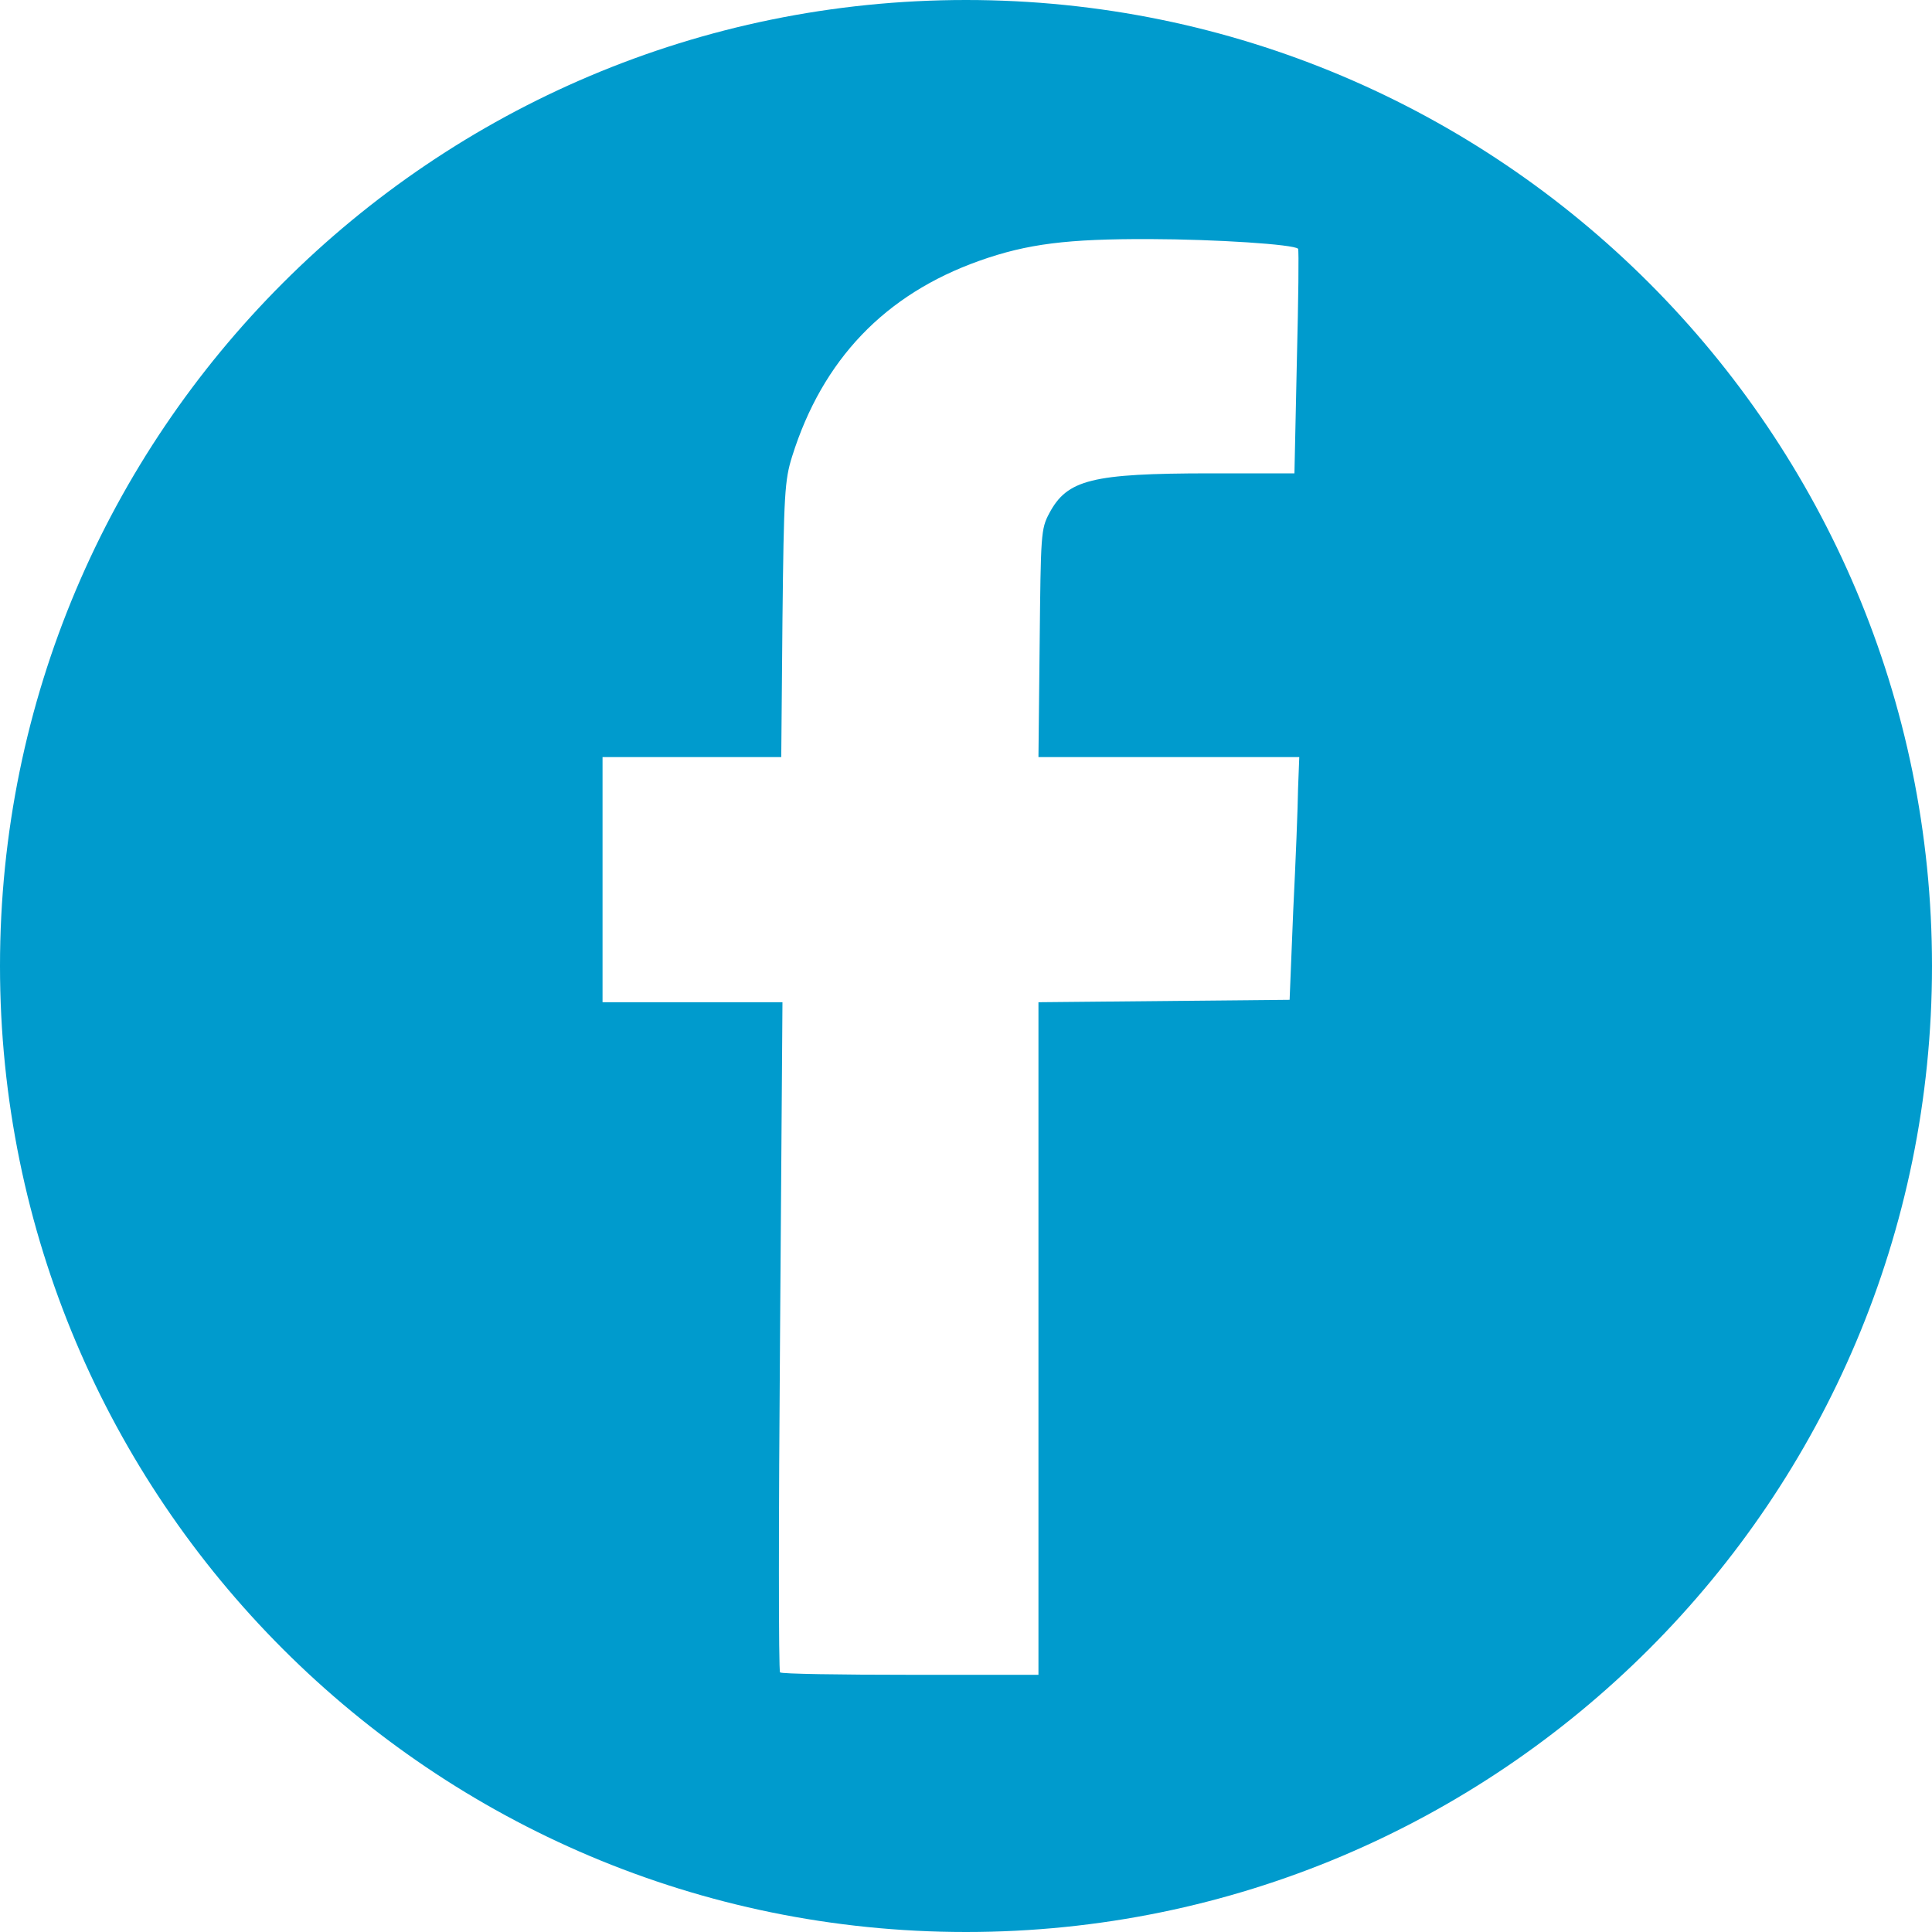
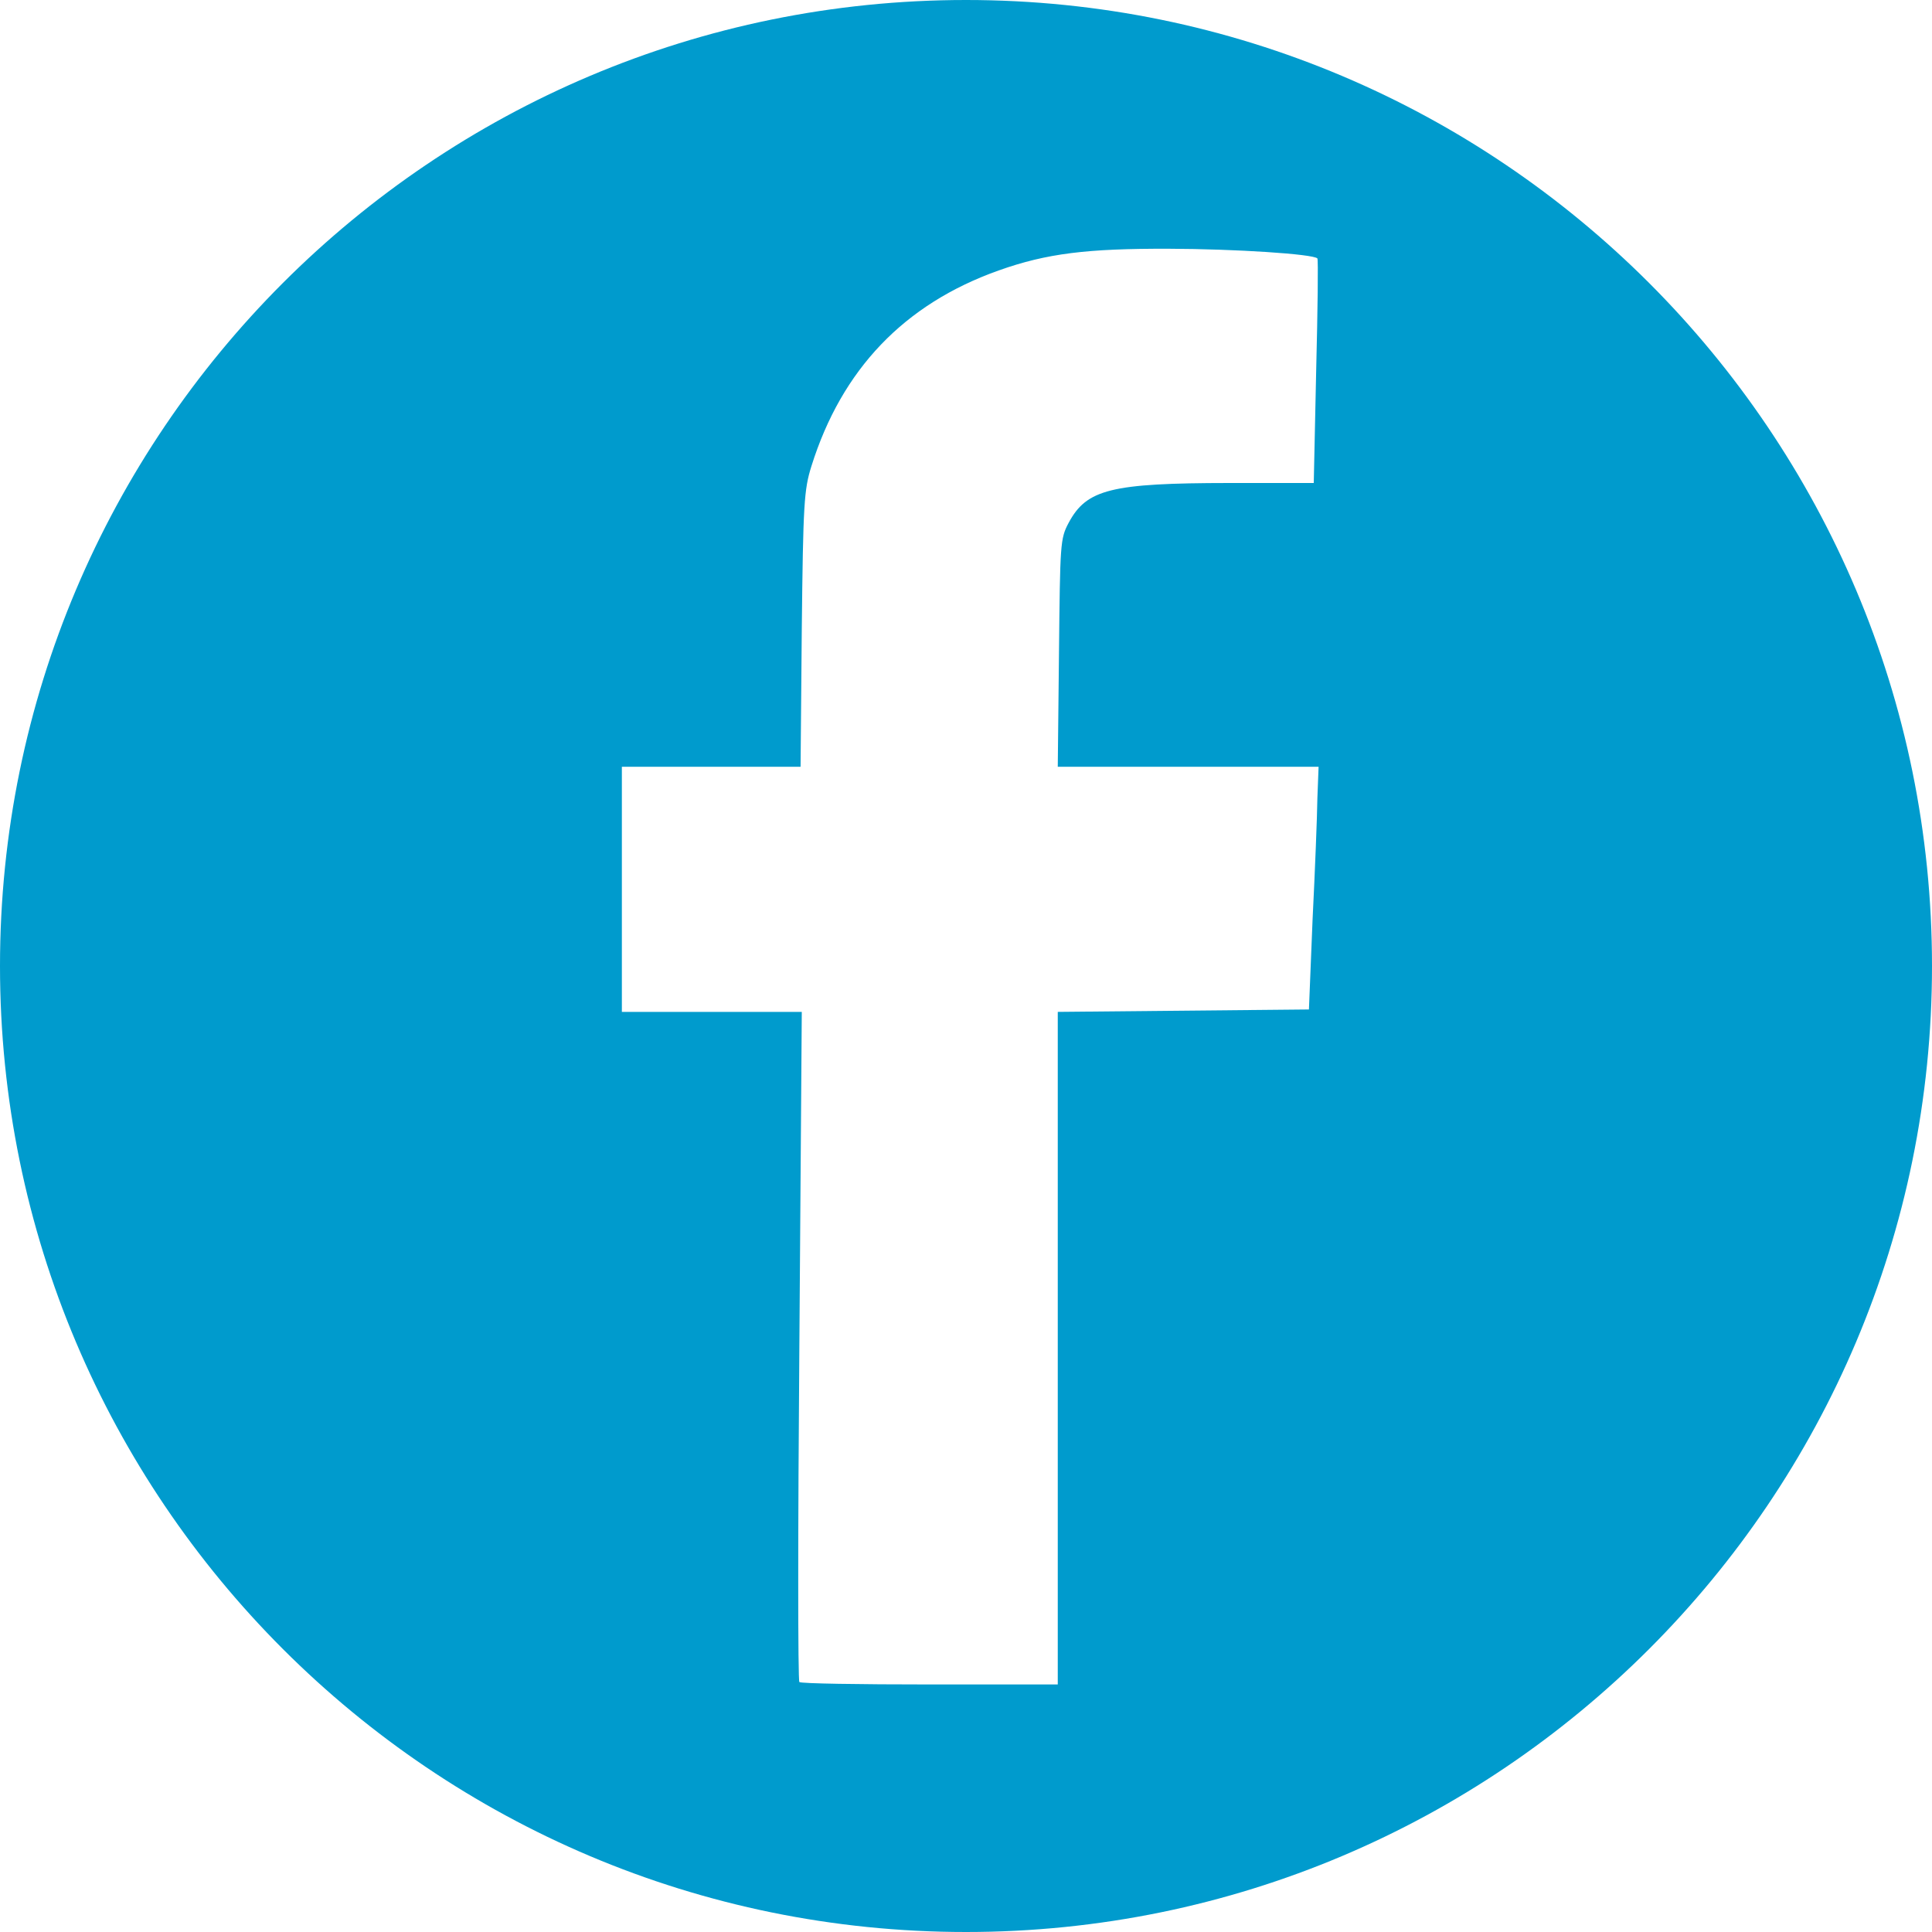
<svg xmlns="http://www.w3.org/2000/svg" width="200px" height="200px" viewBox="0 0 200 200" version="1.1">
  <description>Created with Sketch (http://www.bohemiancoding.com/sketch)</description>
  <defs />
  <g id="Page 1" stroke="none" stroke-width="1" fill="none" fill-rule="evenodd">
-     <path d="M100,0 C44.771,0 0,44.771 0,100 C0,155.229 44.771,200 100,200 C155.229,200 200,155.229 200,100 C200,44.771 155.229,0 100,0 L100,0 L100,0 Z M119,24.75 C125.93,24.77 133.922,25.297 134.375,25.75 C134.473,25.848 134.408,31.038 134.25,37.375 L134,49 L125.25,49 C113.017,49.012 110.485,49.644 108.625,53.125 C107.747,54.768 107.744,55.281 107.625,66.625 L107.5,78.375 L121,78.375 L134.5,78.375 L134.375,81.625 C134.353,83.453 134.129,89.155 133.875,94.25 L133.5,103.5 L120.5,103.625 L107.5,103.75 L107.5,138.625 L107.5,173.375 L94.25,173.375 C86.977,173.375 80.907,173.282 80.75,173.125 C80.593,172.968 80.594,157.254 80.75,138.25 L81,103.75 L71.75,103.75 L62.375,103.75 L62.375,91 L62.375,78.375 L71.625,78.375 L80.875,78.375 L81,64.125 C81.142,51.117 81.231,49.703 82,47.25 C85.14,37.235 91.6,30.475 101.375,27 C106.374,25.223 110.554,24.725 119,24.75 L119,24.75 L119,24.75 Z M119,24.75" id="Facebook" fill="#009BCD" />
+     <path d="M100,0 C44.771,0 0,44.771 0,100 C0,155.229 44.771,200 100,200 C155.229,200 200,155.229 200,100 C200,44.771 155.229,0 100,0 L100,0 L100,0 Z M121,25.75 C127.93,25.77 135.922,26.297 136.375,26.75 C136.473,26.848 136.408,32.038 136.25,38.375 L136,50 L127.25,50 C115.017,50.012 112.485,50.644 110.625,54.125 C109.747,55.768 109.744,56.281 109.625,67.625 L109.5,79.375 L123,79.375 L136.5,79.375 L136.375,82.625 C136.353,84.453 136.129,90.155 135.875,95.25 L135.5,104.5 L122.5,104.625 L109.5,104.75 L109.5,139.625 L109.5,174.375 L96.25,174.375 C88.977,174.375 82.907,174.282 82.75,174.125 C82.593,173.968 82.594,158.254 82.75,139.25 L83,104.75 L73.75,104.75 L64.375,104.75 L64.375,92 L64.375,79.375 L73.625,79.375 L82.875,79.375 L83,65.125 C83.142,52.117 83.231,50.703 84,48.25 C87.14,38.235 93.6,31.475 103.375,28 C108.374,26.223 112.554,25.725 121,25.75 L121,25.75 L121,25.75 Z M121,25.75" id="Facebook" fill="#009BCD" />
  </g>
</svg>
